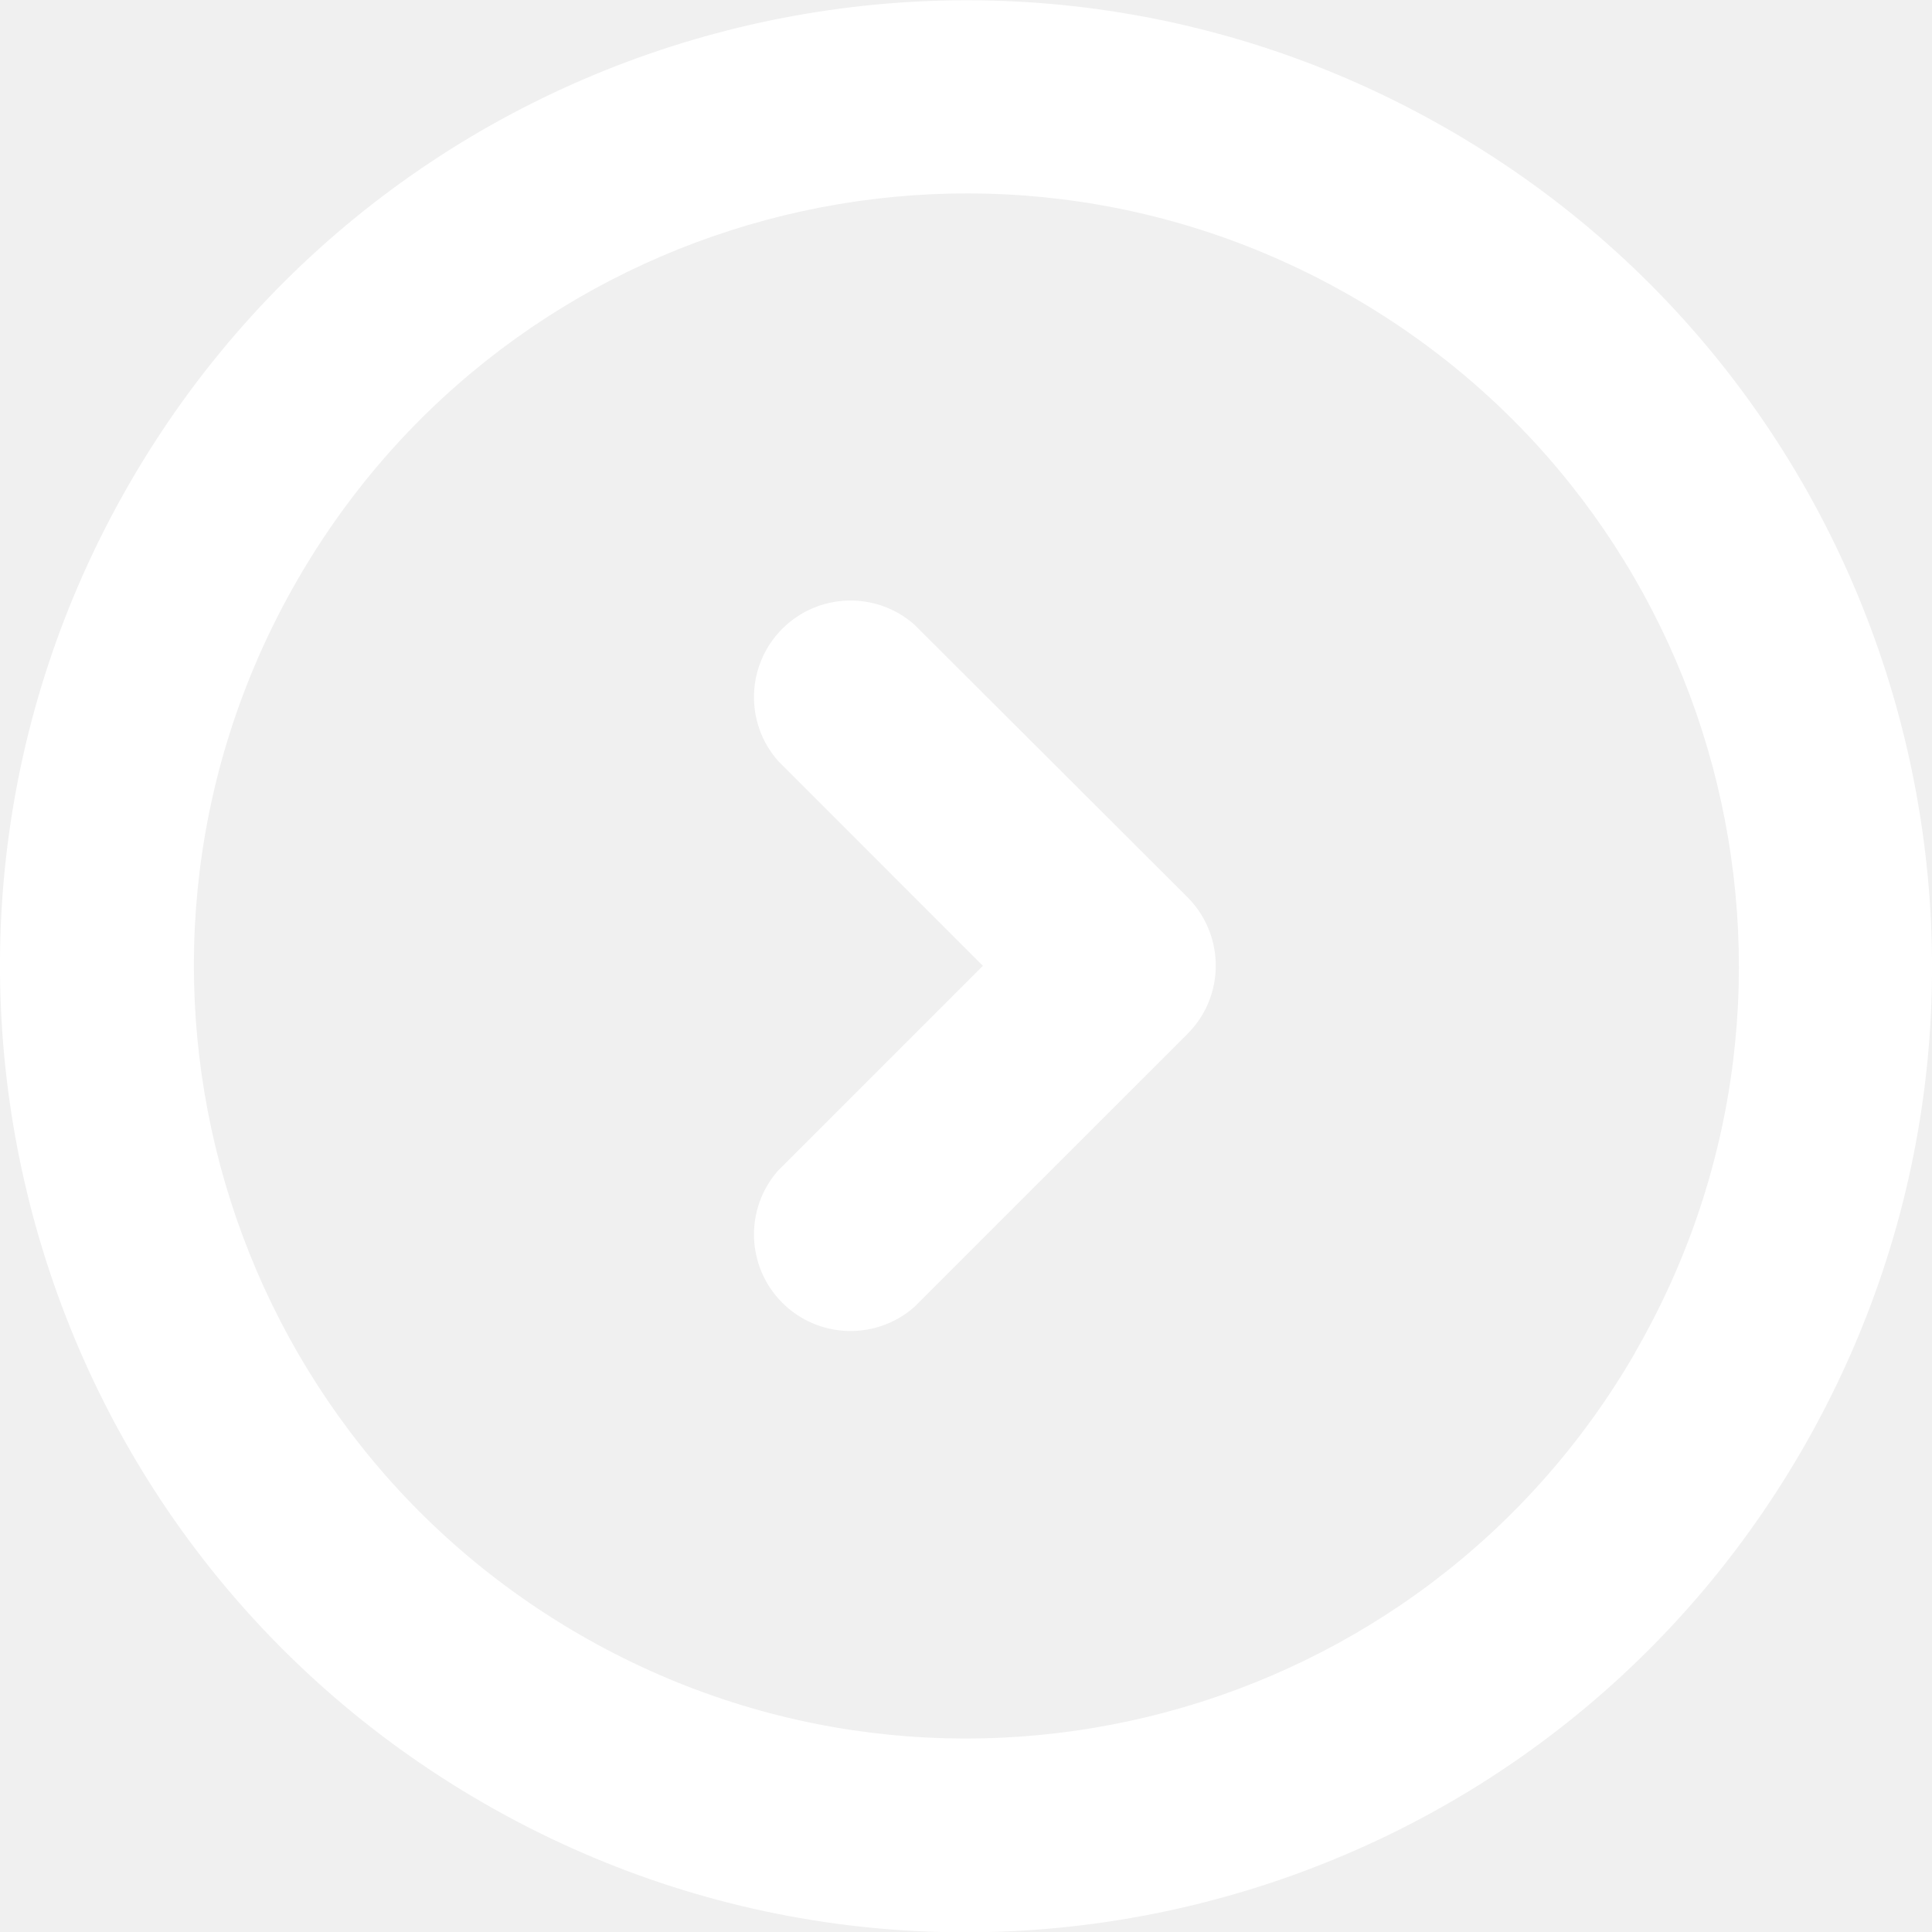
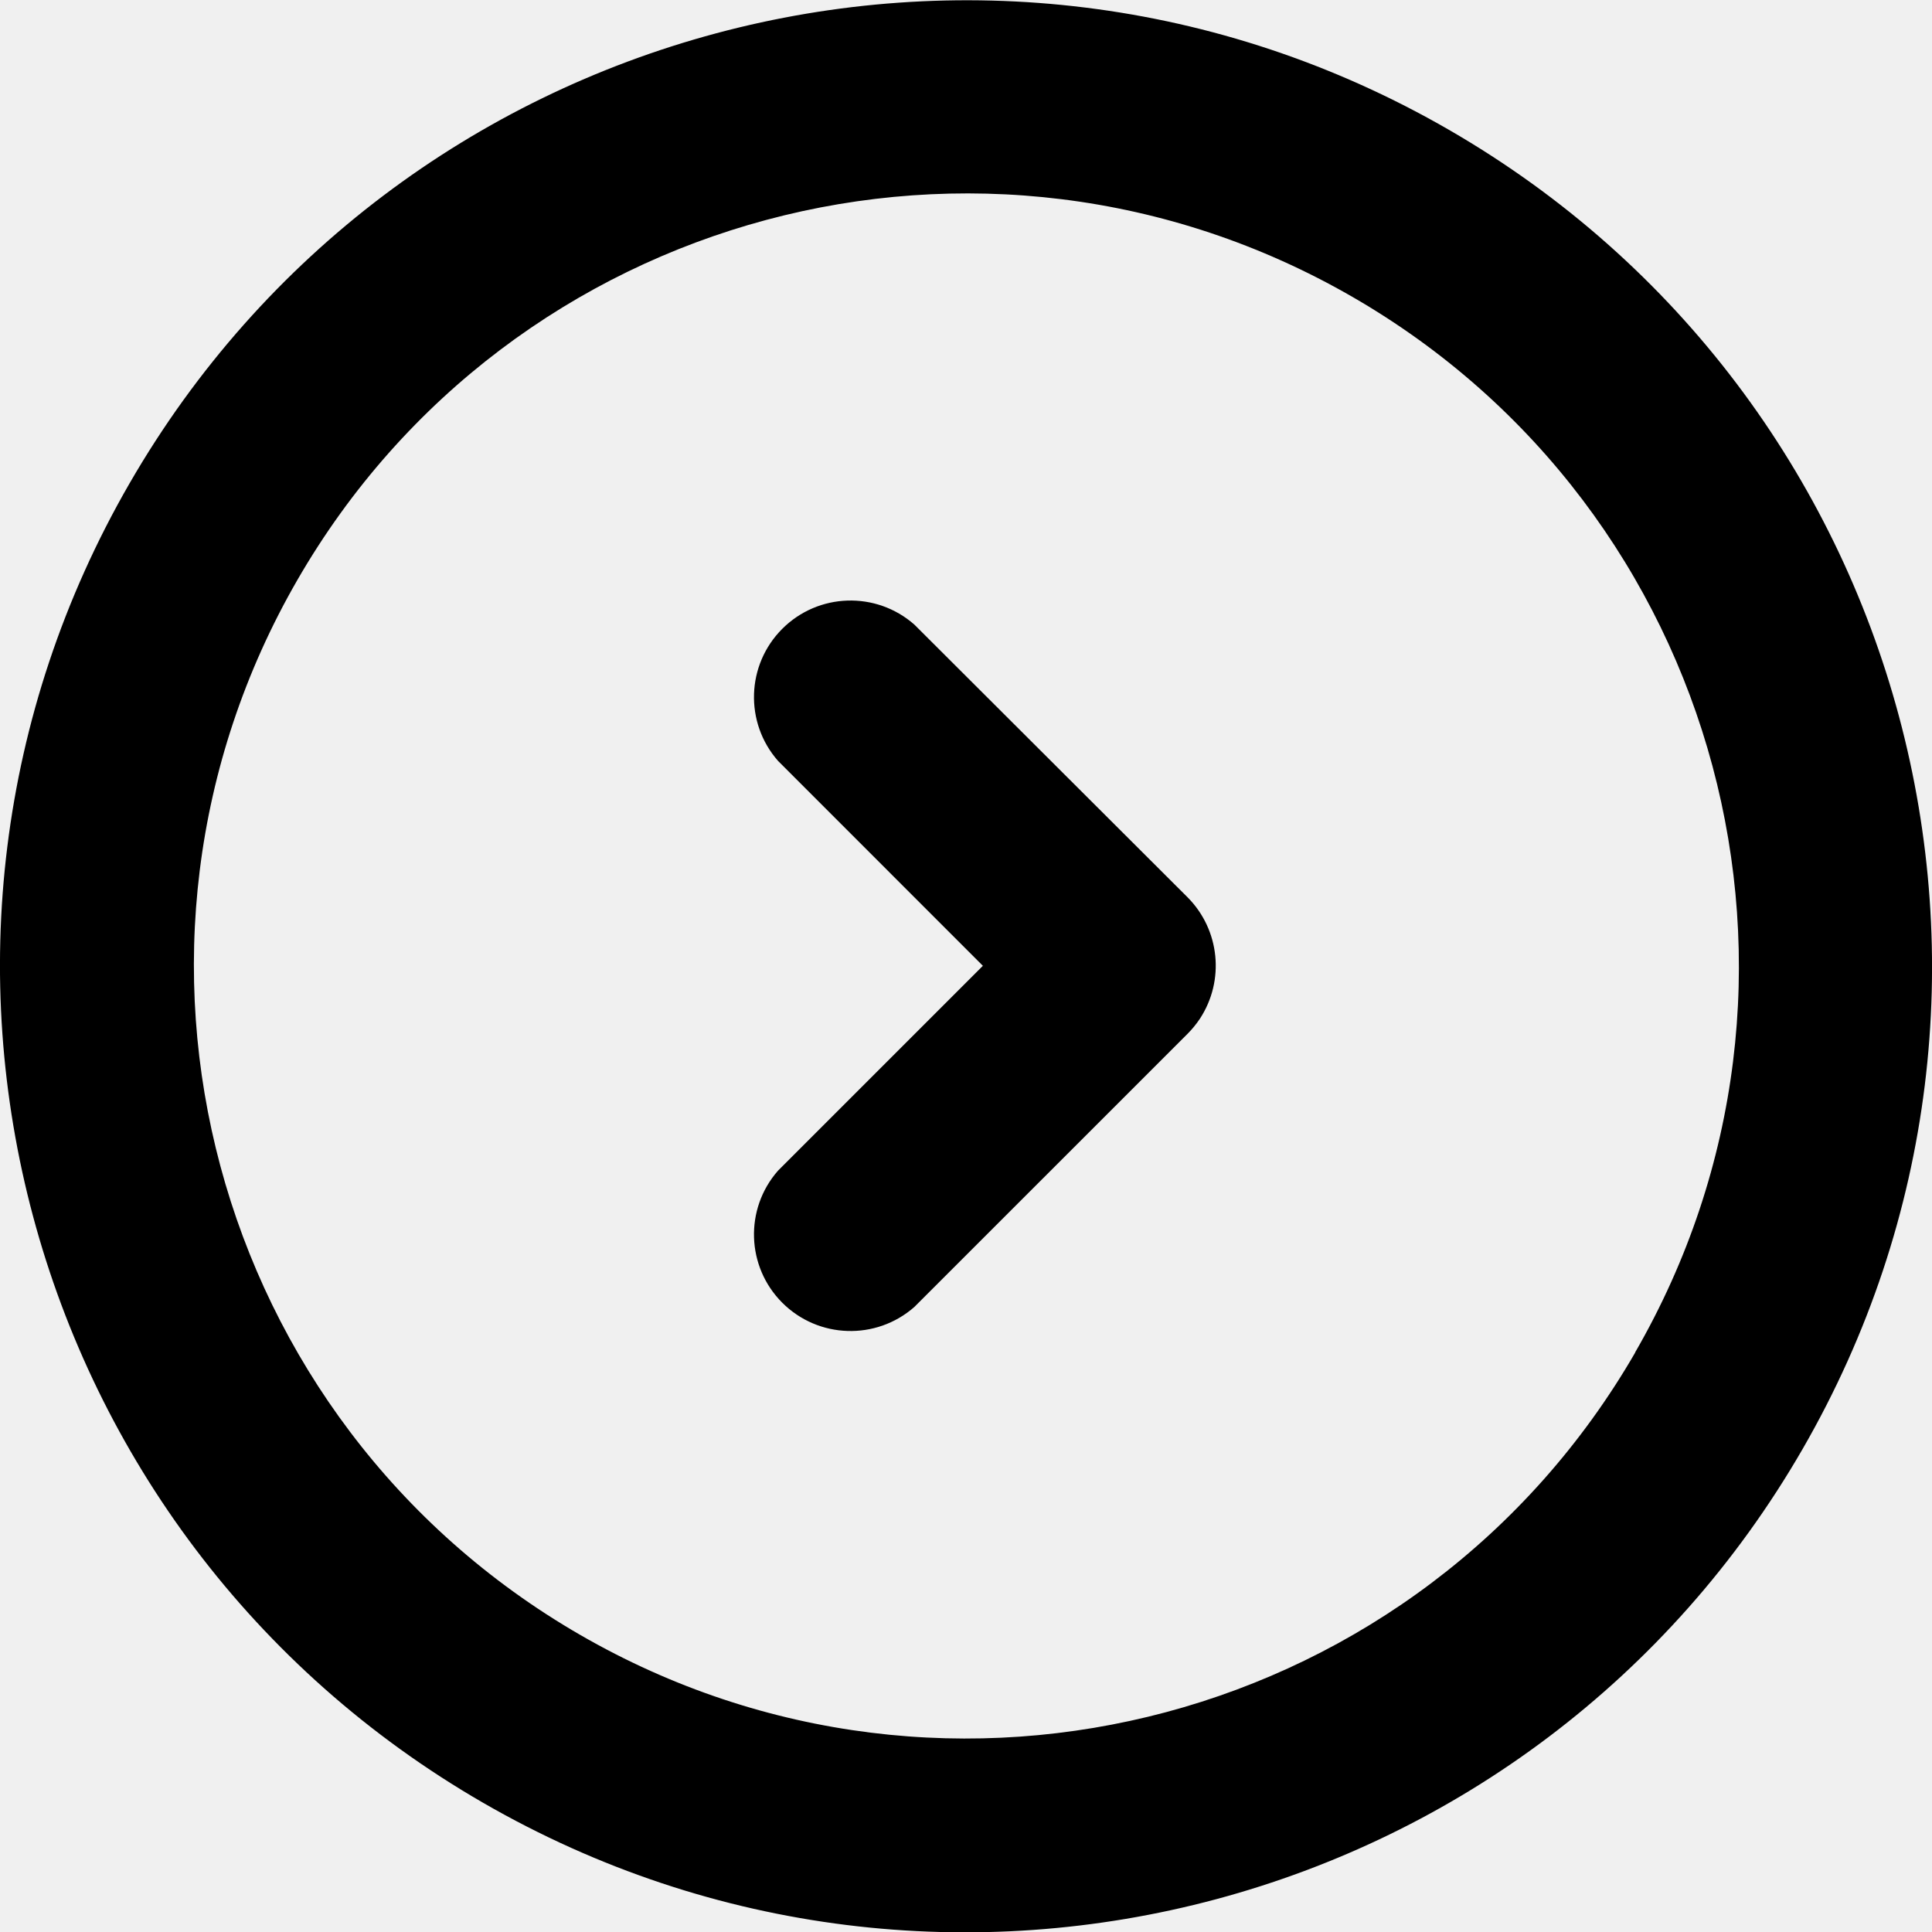
<svg xmlns="http://www.w3.org/2000/svg" viewBox="0 0 29.764 29.764">
-   <defs>
-     <style>
-       .cls-1 {
-         fill: #fff;
-       }
-     </style>
-   </defs>
-   <g id="play-button" transform="translate(0 0)">
-     <g id="_x34_98._Forward" transform="translate(0 0)">
-       <g id="Group_1" data-name="Group 1" transform="translate(0)">
-         <path id="Path_1" data-name="Path 1" class="cls-1" d="M22.322,2a14.88,14.88,0,1,0,5.447,20.326A14.88,14.88,0,0,0,22.322,2Zm2.869,18.838A11.9,11.9,0,1,1,20.834,4.573,11.9,11.9,0,0,1,25.191,20.834ZM14.086,9.622a1.488,1.488,0,0,0-2.1,2.1l3.156,3.157-3.156,3.156a1.488,1.488,0,0,0,2.1,2.1l4.209-4.208a1.56,1.56,0,0,0,.19-.232,1.493,1.493,0,0,0-.19-1.872Z" transform="translate(0 0)" />
-       </g>
-     </g>
+   <g>
+     <path class="cls-1" transform="translate(0)" d="M22.322,2a14.88,14.88,0,1,0,5.447,20.326A14.88,14.88,0,0,0,22.322,2Zm2.869,18.838A11.9,11.9,0,1,1,20.834,4.573,11.9,11.9,0,0,1,25.191,20.834ZM14.086,9.622a1.488,1.488,0,0,0-2.1,2.1l3.156,3.157-3.156,3.156a1.488,1.488,0,0,0,2.1,2.1l4.209-4.208a1.56,1.56,0,0,0,.19-.232,1.493,1.493,0,0,0-.19-1.872Z" data-name="Path 1" />
  </g>
</svg>
